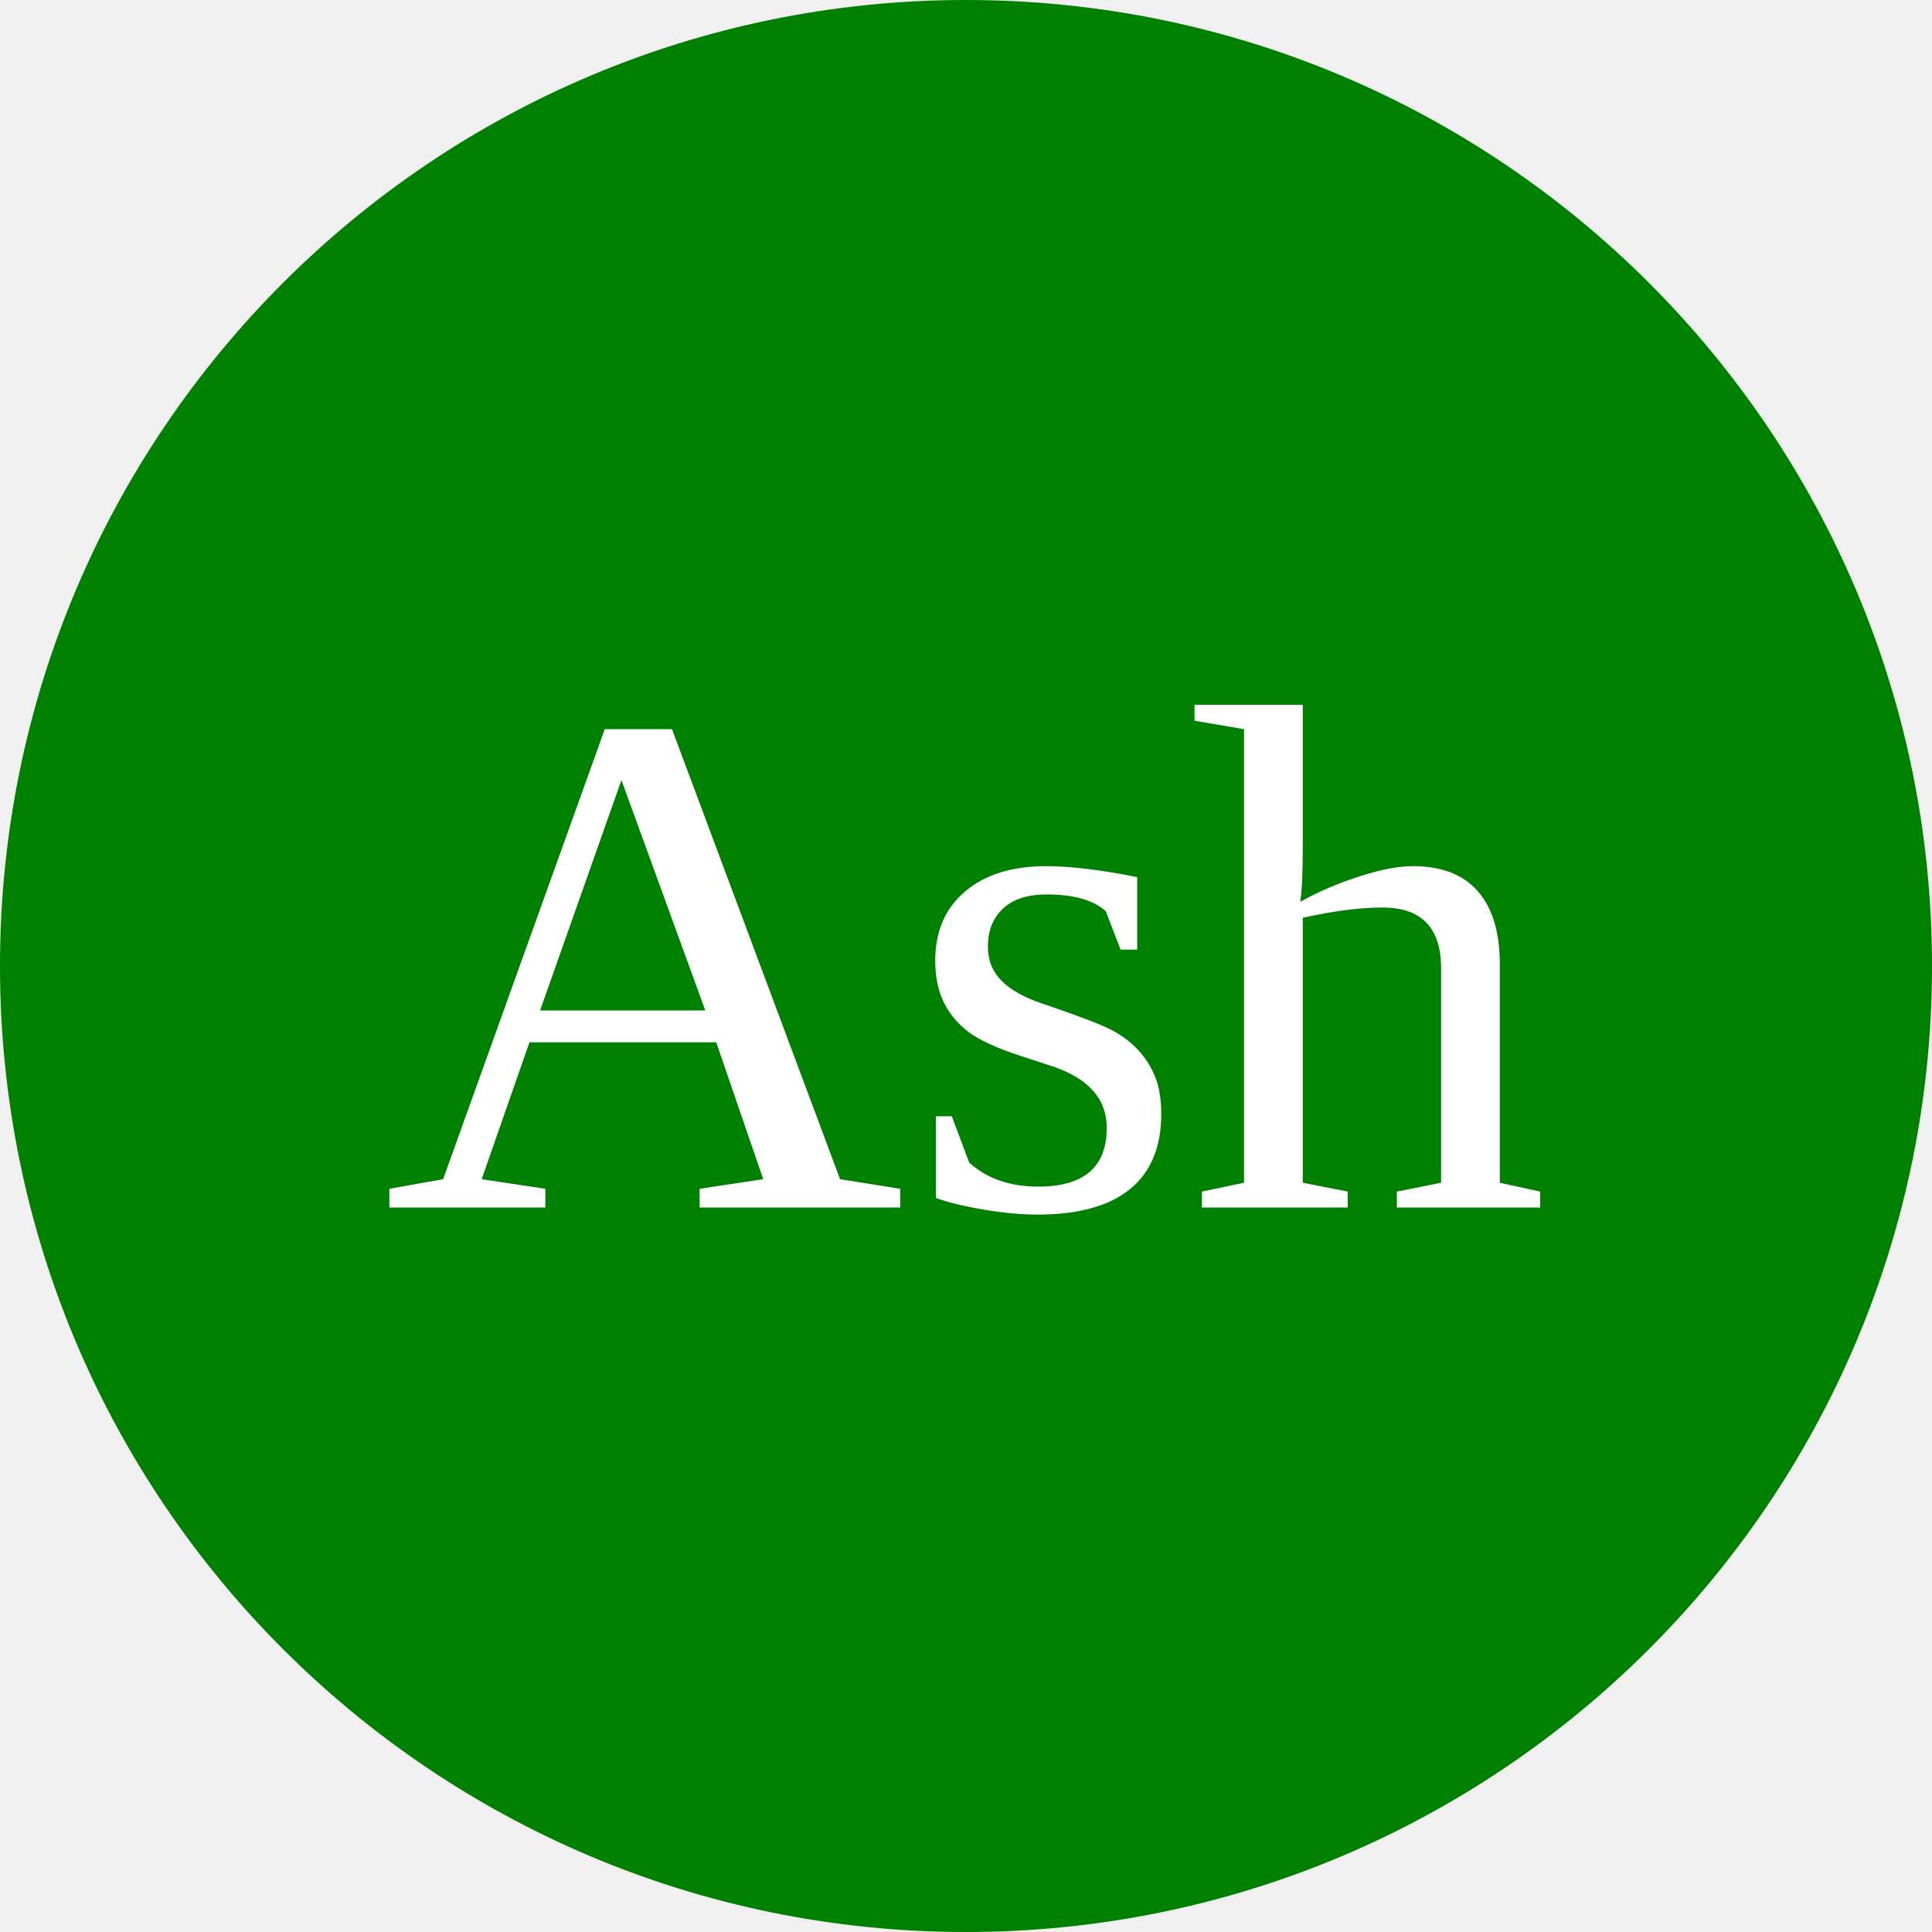
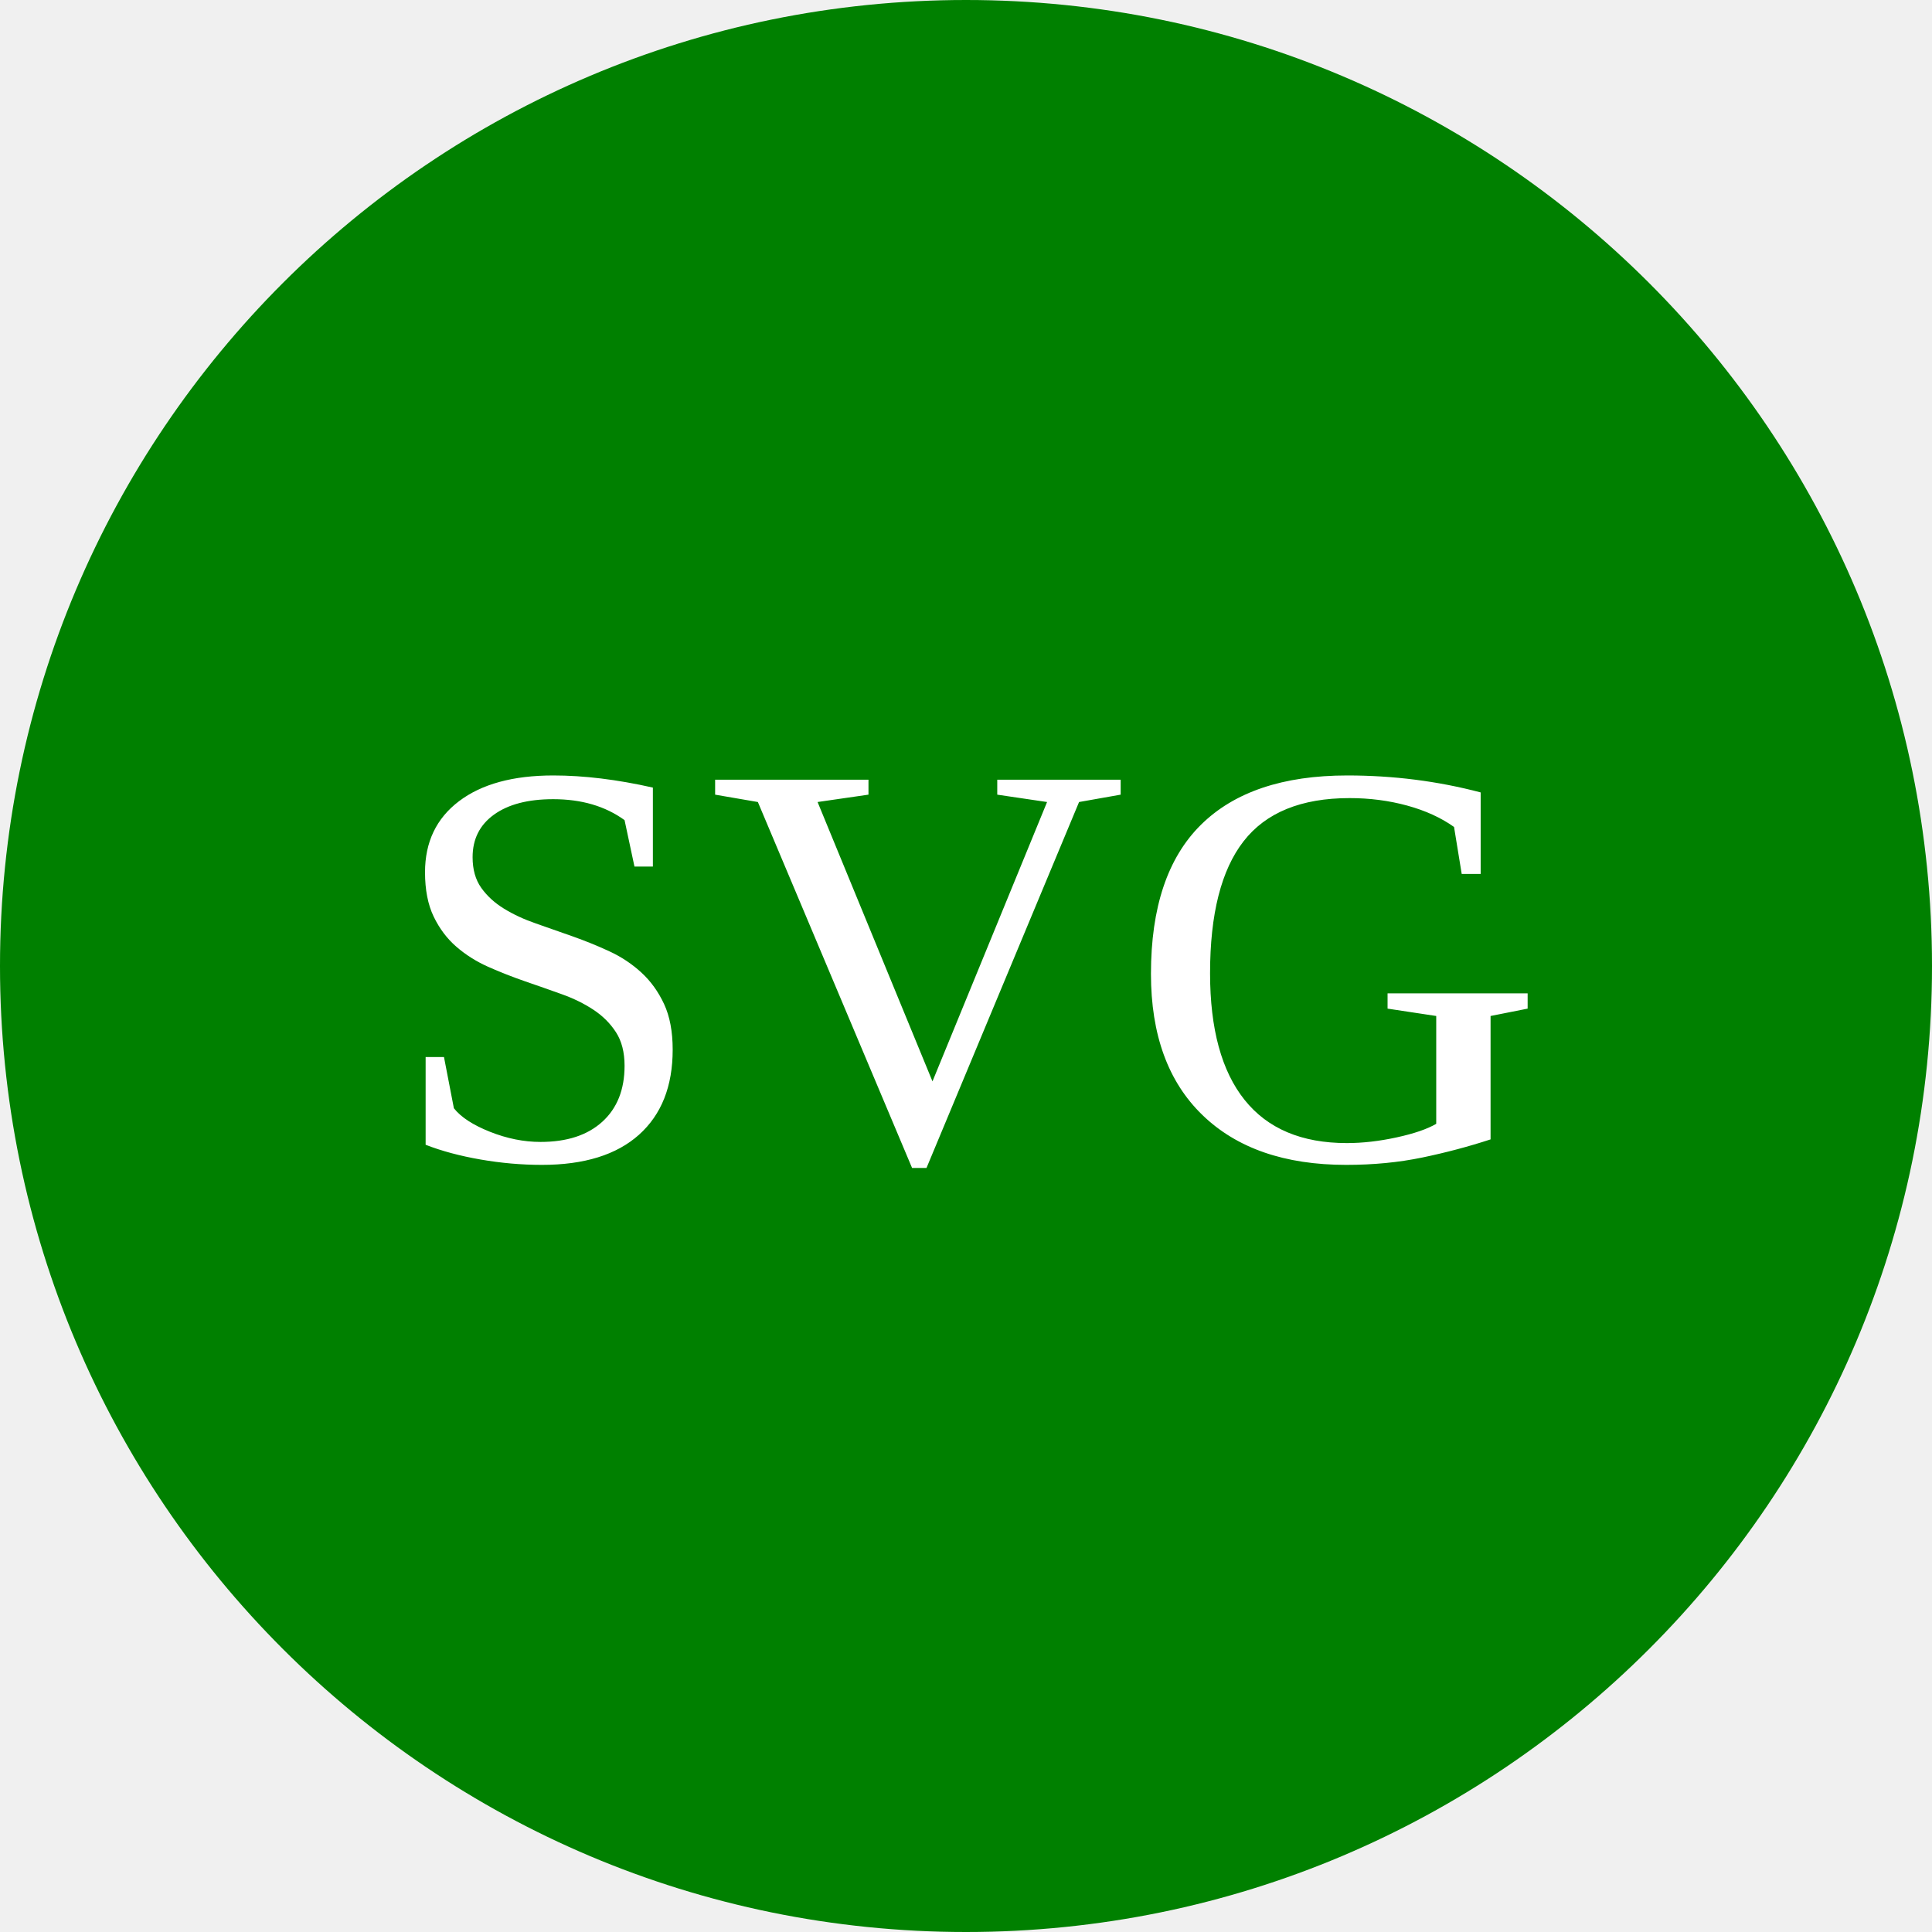
- <svg xmlns="http://www.w3.org/2000/svg" version="1.1" width="400" height="400">
-   <circle cx="200" cy="200" r="200" fill="green" />
-   <text x="200" y="250" font-size="150" text-anchor="middle" fill="white">Ash</text>
+ <svg xmlns="http://www.w3.org/2000/svg" version="1.1" width="500" height="500">
+   <circle cx="250" cy="250" r="250" fill="green" />
+   <text x="250" y="300" font-size="150" text-anchor="middle" fill="white">SVG</text>
</svg>
